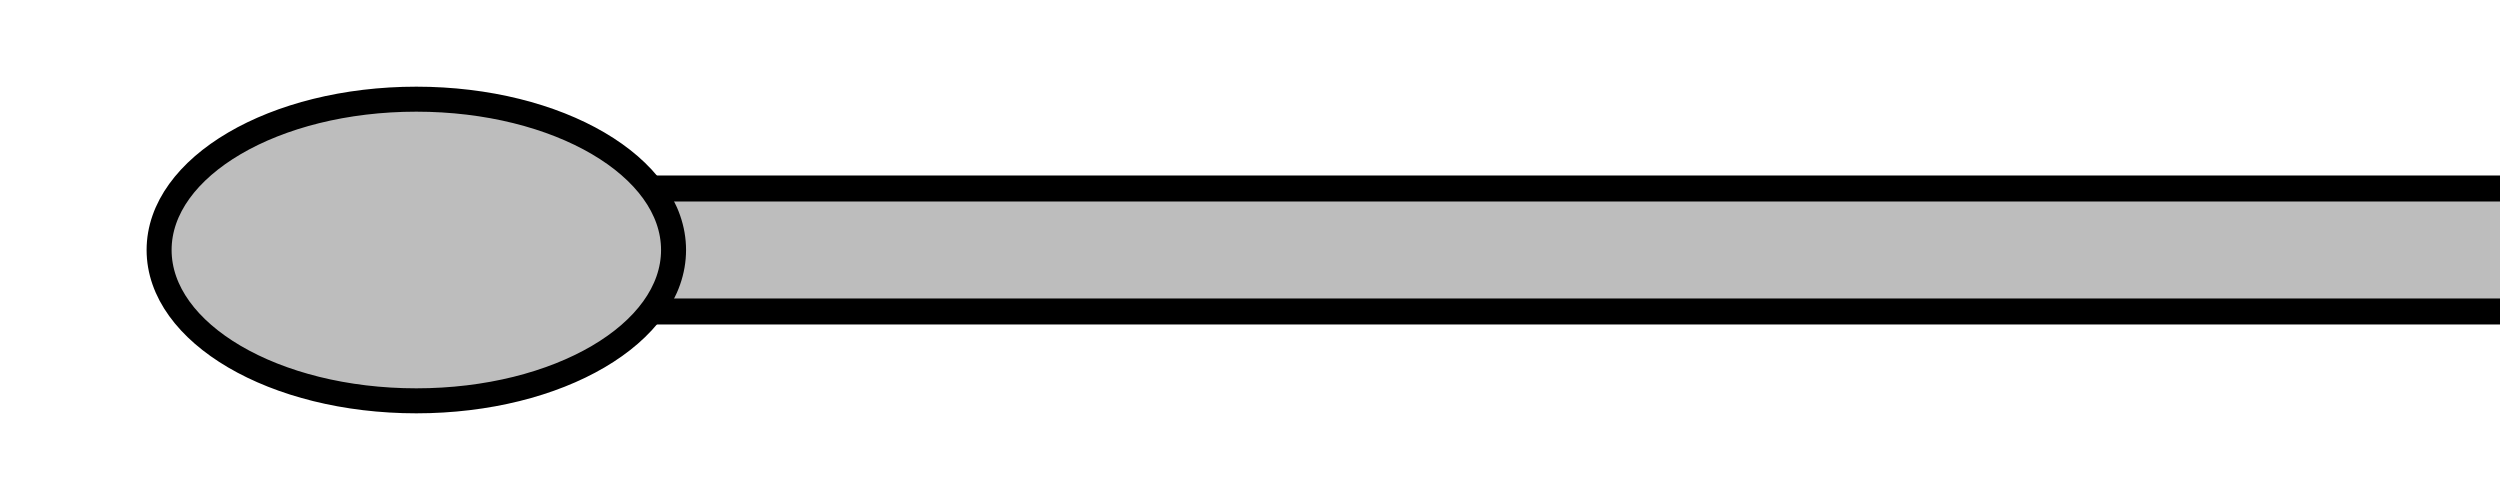
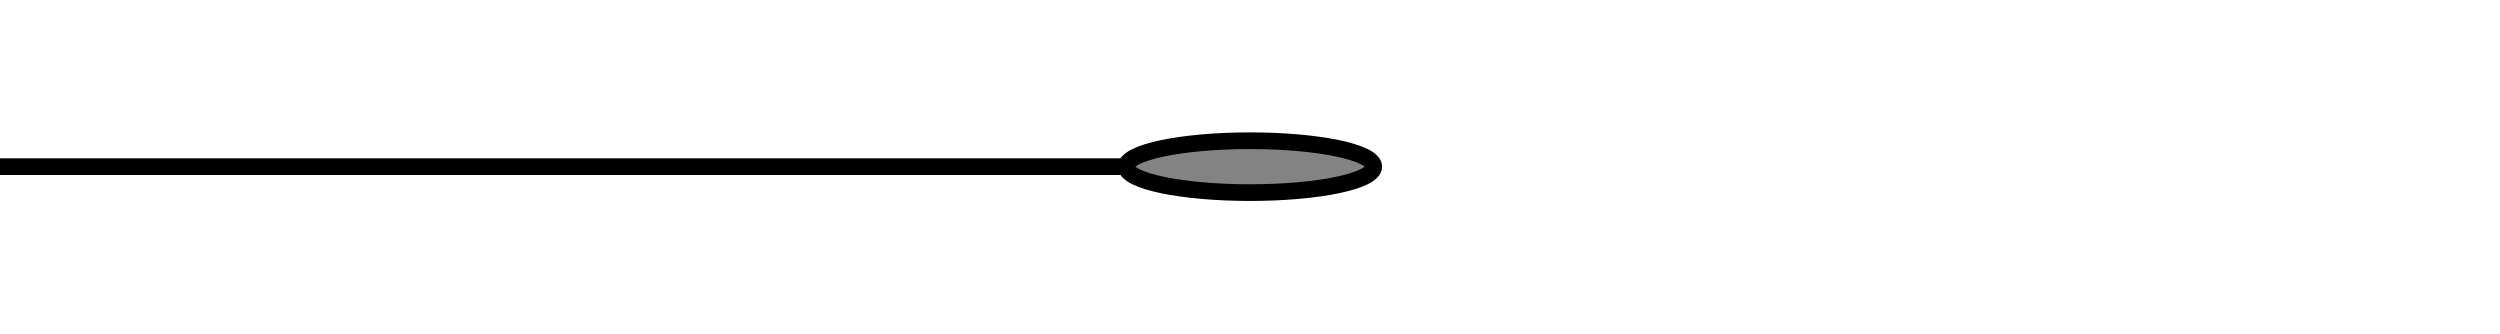
- <svg xmlns="http://www.w3.org/2000/svg" version="1.1" id="svg61" width="100" height="20" viewBox="0 0 100 20">
-   <defs id="defs65" />
-   <g id="g67">
-     <rect style="fill:#bdbdbd;fill-opacity:1;stroke:#000000;stroke-width:1.04;stroke-opacity:1" id="rect229" width="77.068" height="4.919" x="24.764" y="7.54" />
-     <ellipse style="fill:#bdbdbd;fill-opacity:1;stroke:#000000" id="path269" ry="6.033" rx="10.289" cy="10" cx="16.653" />
+ <svg xmlns="http://www.w3.org/2000/svg" version="1.1" id="svg2011" width="150" height="20" viewBox="0 0 150 20">
+   <defs id="defs2015" />
+   <g id="g2017">
+     <path style="fill:#8aff80;stroke:#000000;stroke-width:1;stroke-linecap:round;stroke-linejoin:round;stroke-dasharray:none" d="M 69.884,10 H -0.231" id="path3925" />
+     <ellipse style="fill:#838383;fill-opacity:1;stroke:#000000;stroke-width:1;stroke-dasharray:none" id="path2073" cx="75" cy="10" rx="7.426" ry="1.557" />
  </g>
</svg>
